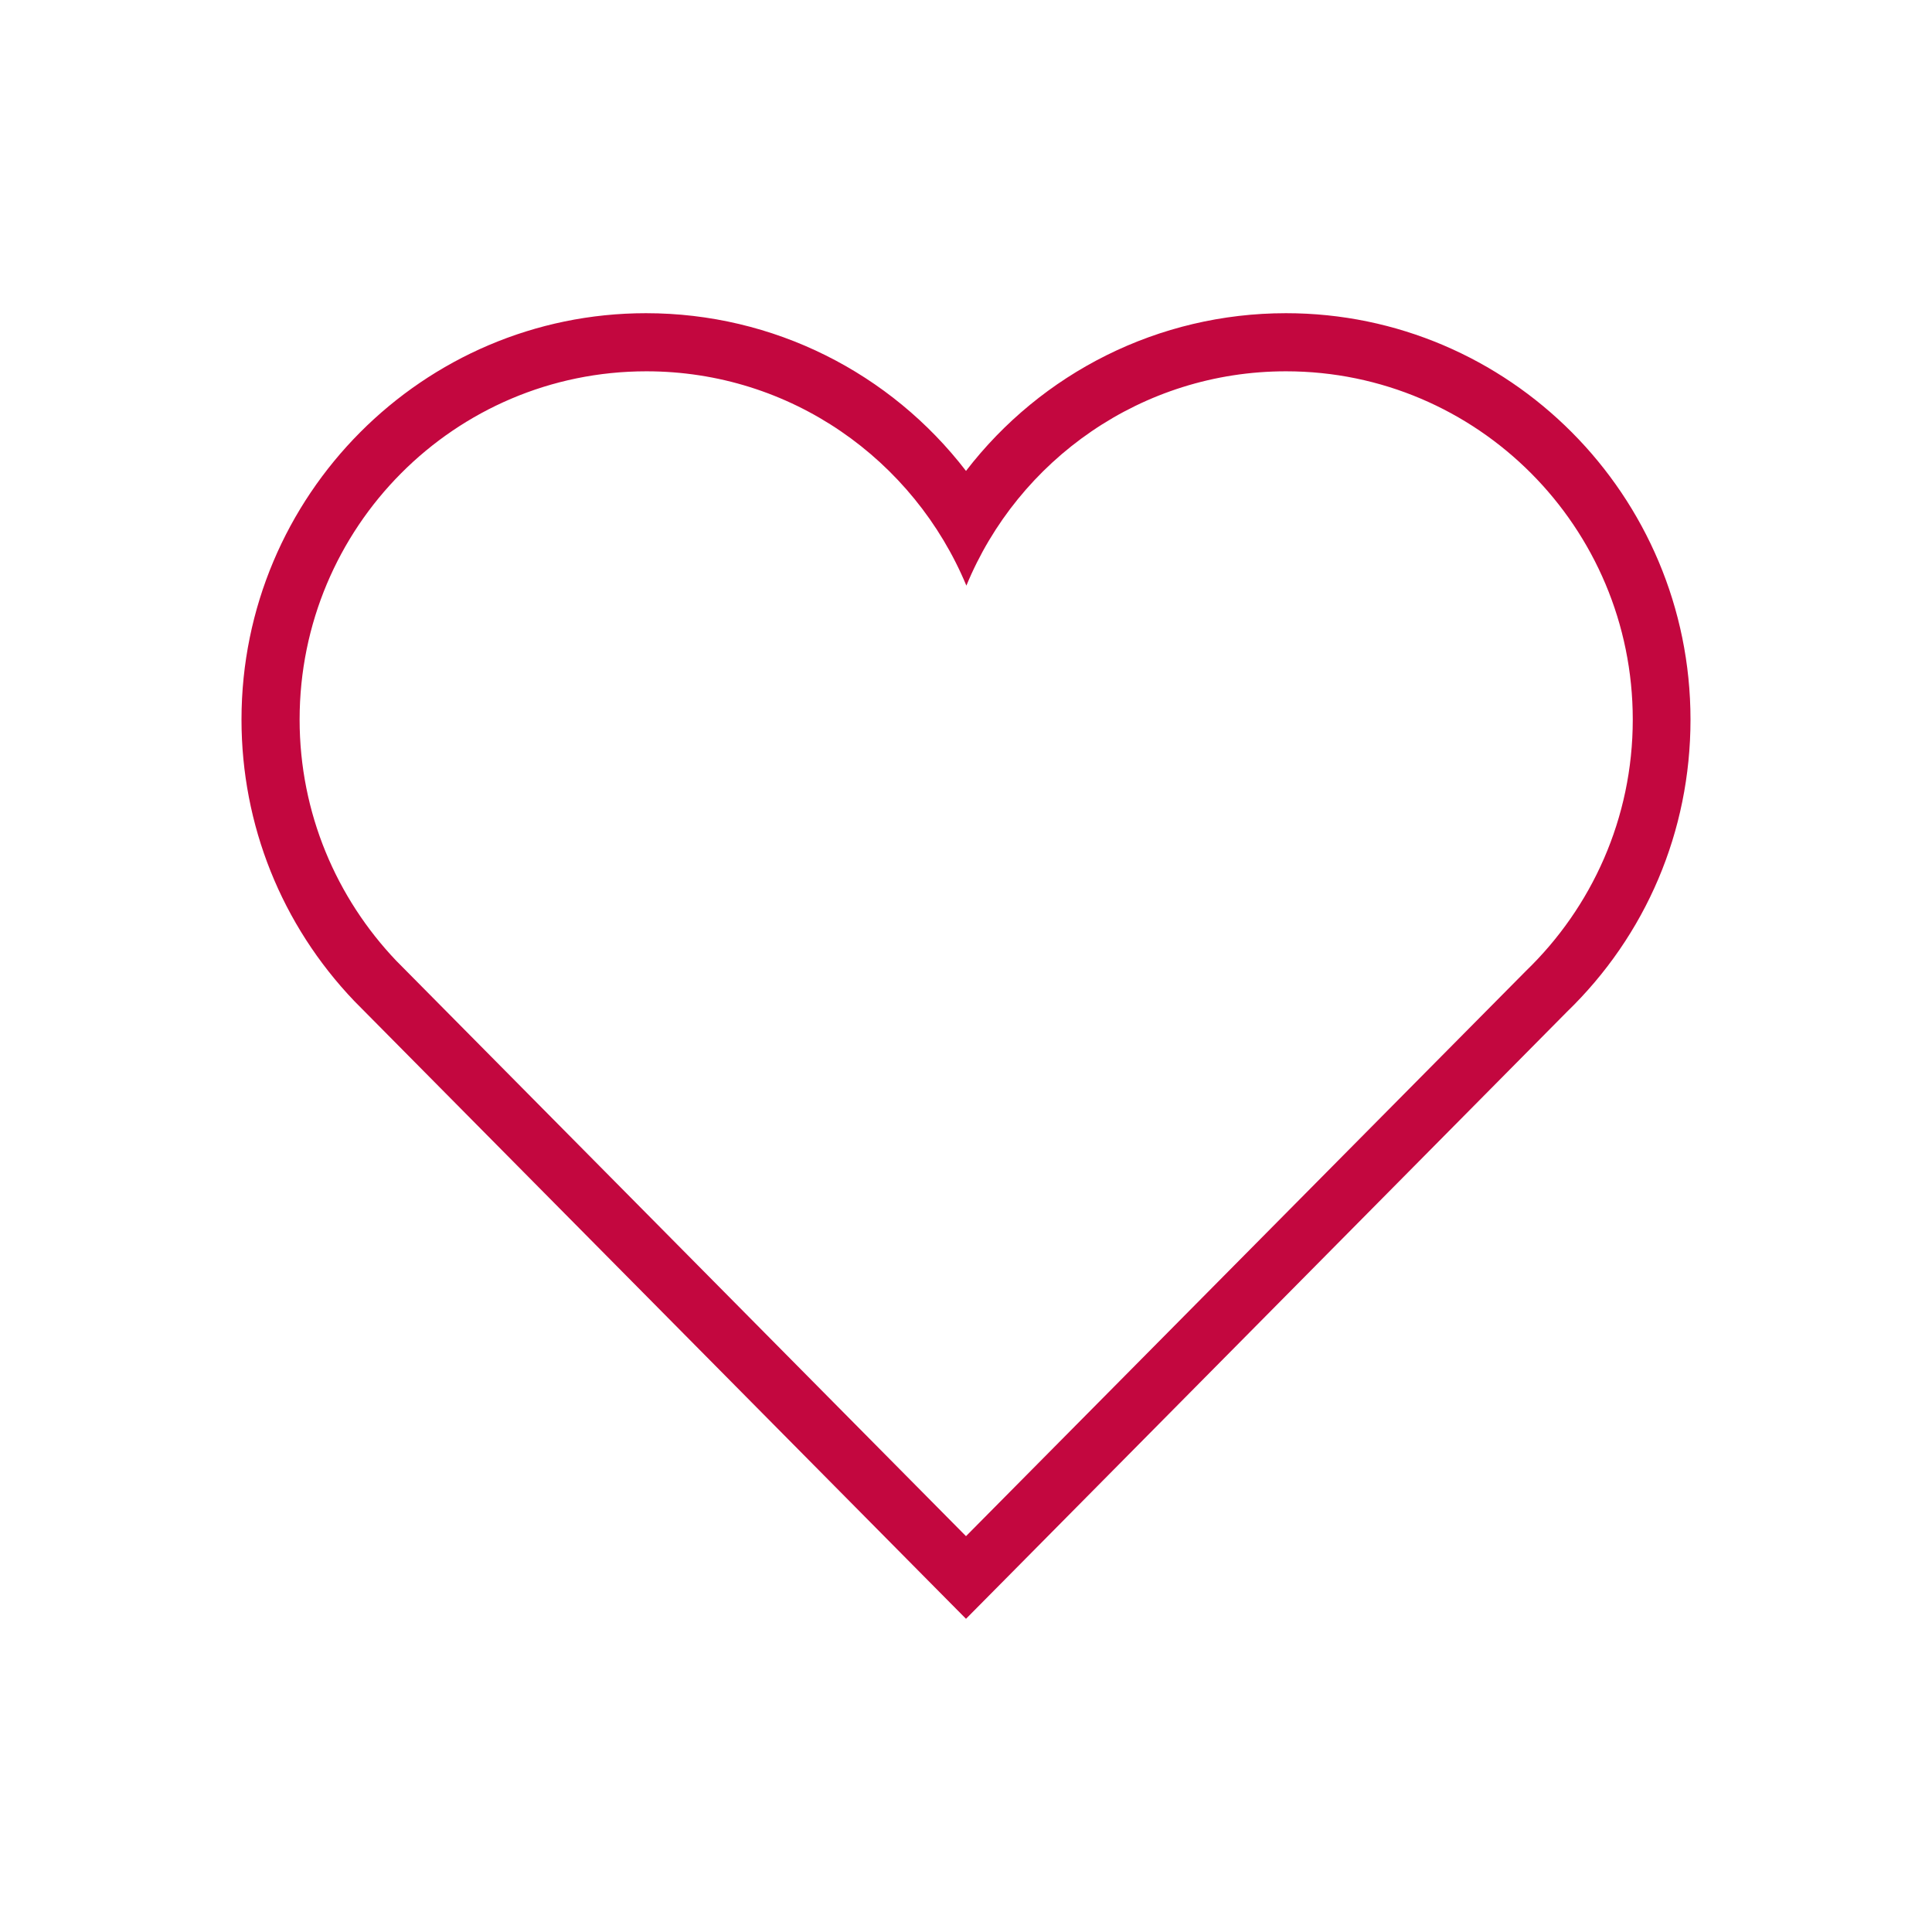
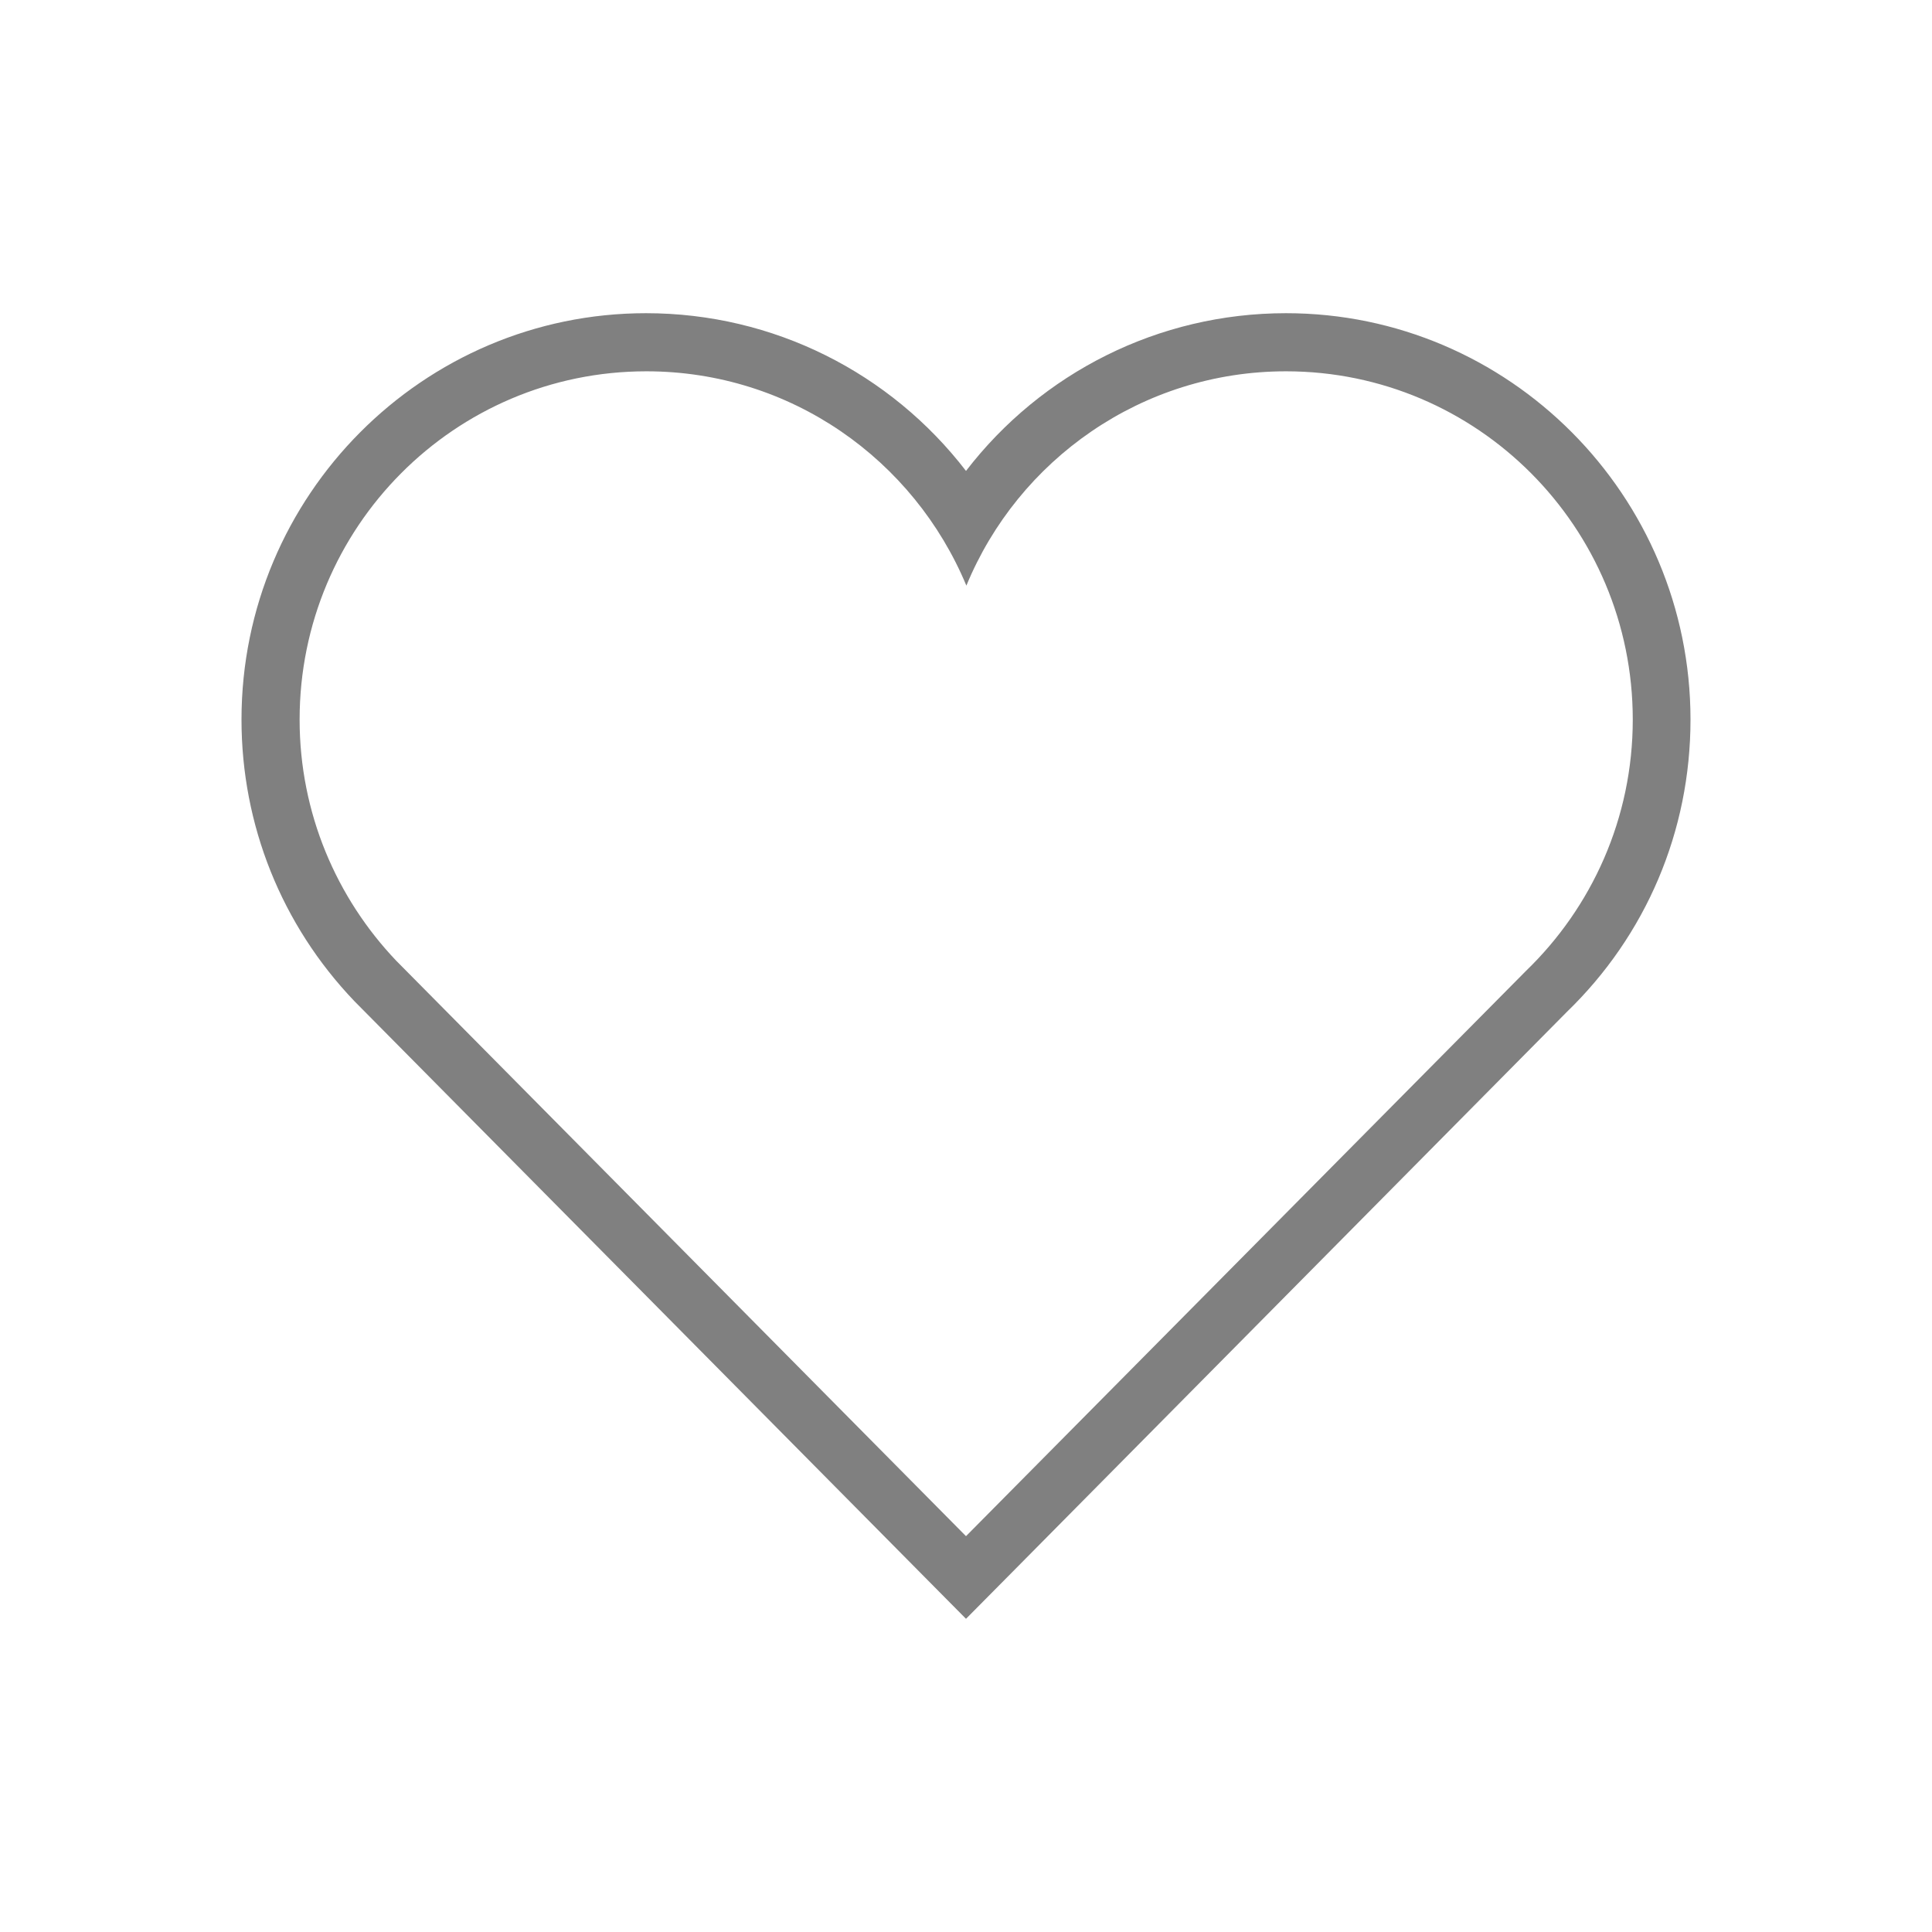
- <svg xmlns="http://www.w3.org/2000/svg" height="512px" id="Layer_1" fill=" #C3073F" style="enable-background:new 0 0 512 512;" version="1.1" viewBox="0 0 512 512" width="512px" xml:space="preserve">
+ <svg xmlns="http://www.w3.org/2000/svg" height="512px" id="Layer_1" fill="grey" style="enable-background:new 0 0 512 512;" version="1.1" viewBox="0 0 512 512" width="512px" xml:space="preserve">
  <path d="M340.8,98.4c50.7,0,91.9,41.3,91.9,92.3c0,26.2-10.9,49.8-28.3,66.6L256,407.1L105,254.6c-15.8-16.6-25.6-39.1-25.6-63.9  c0-51,41.1-92.3,91.9-92.3c38.2,0,70.9,23.4,84.8,56.8C269.8,121.9,302.6,98.4,340.8,98.4 M340.8,83C307,83,276,98.8,256,124.8  c-20-26-51-41.8-84.8-41.8C112.1,83,64,131.3,64,190.7c0,27.9,10.6,54.4,29.9,74.6L245.1,418l10.9,11l10.9-11l148.3-149.8  c21-20.3,32.8-47.9,32.8-77.5C448,131.3,399.9,83,340.8,83L340.8,83z" />
</svg>
